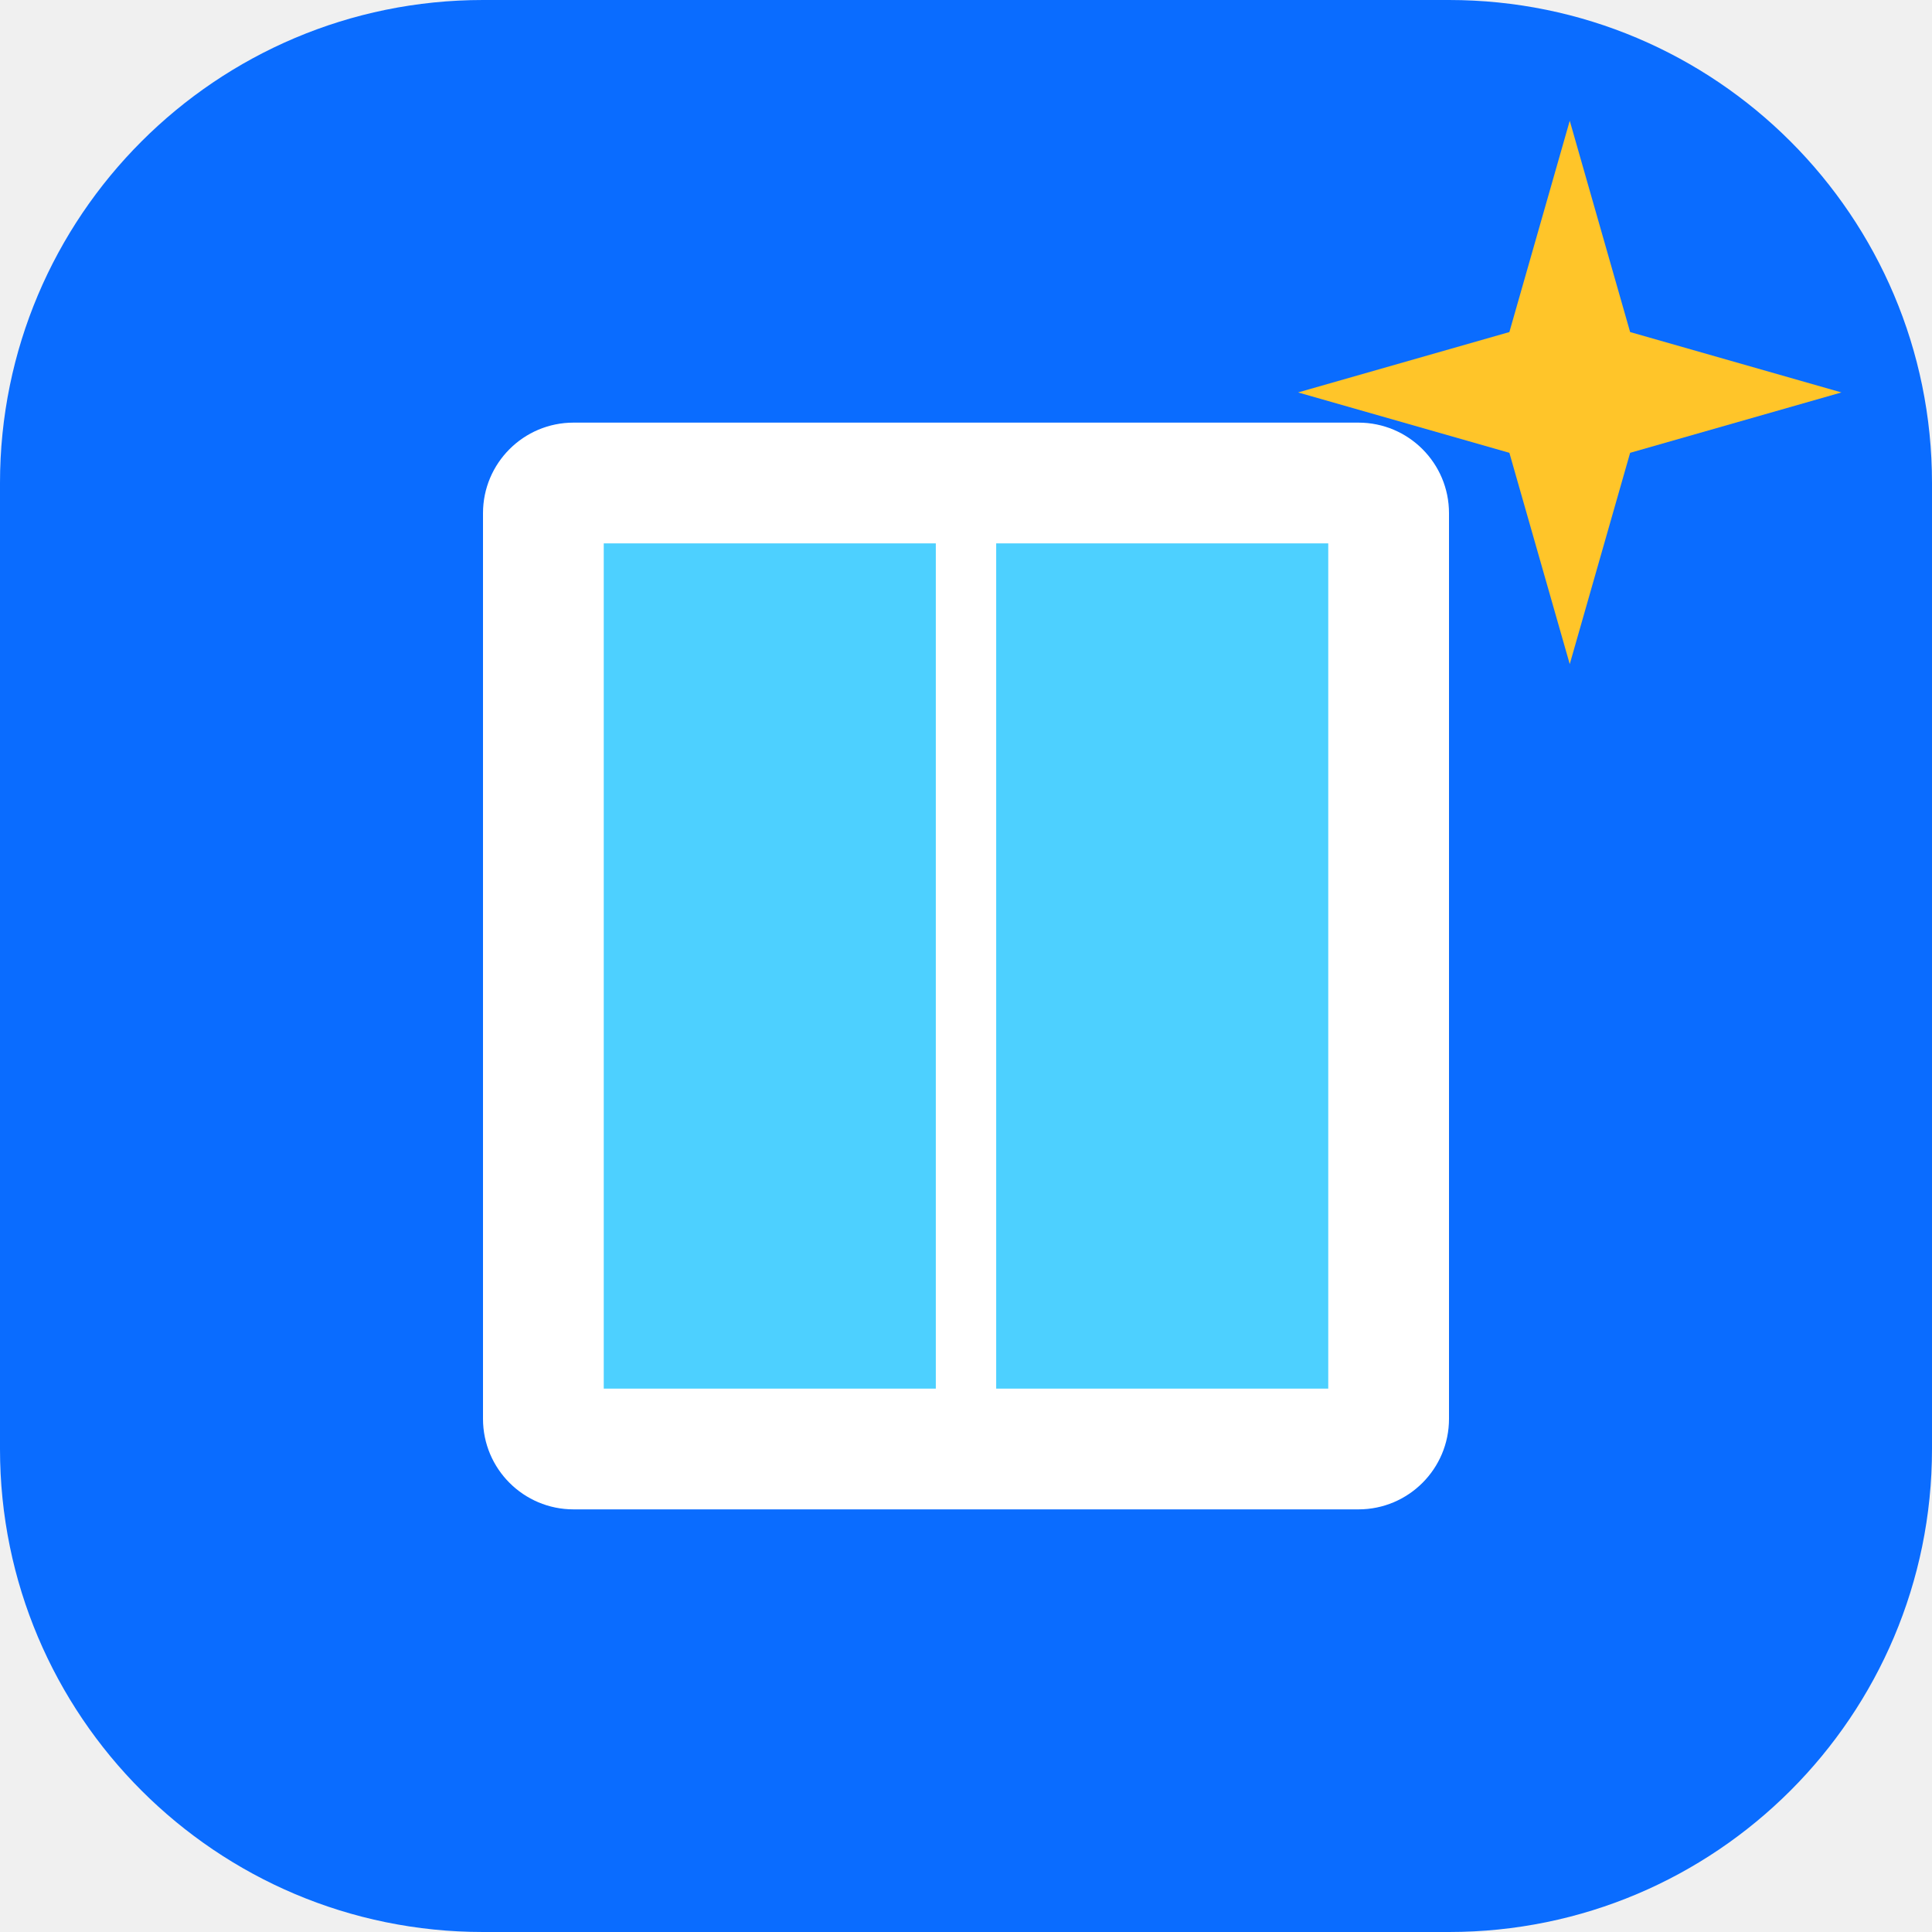
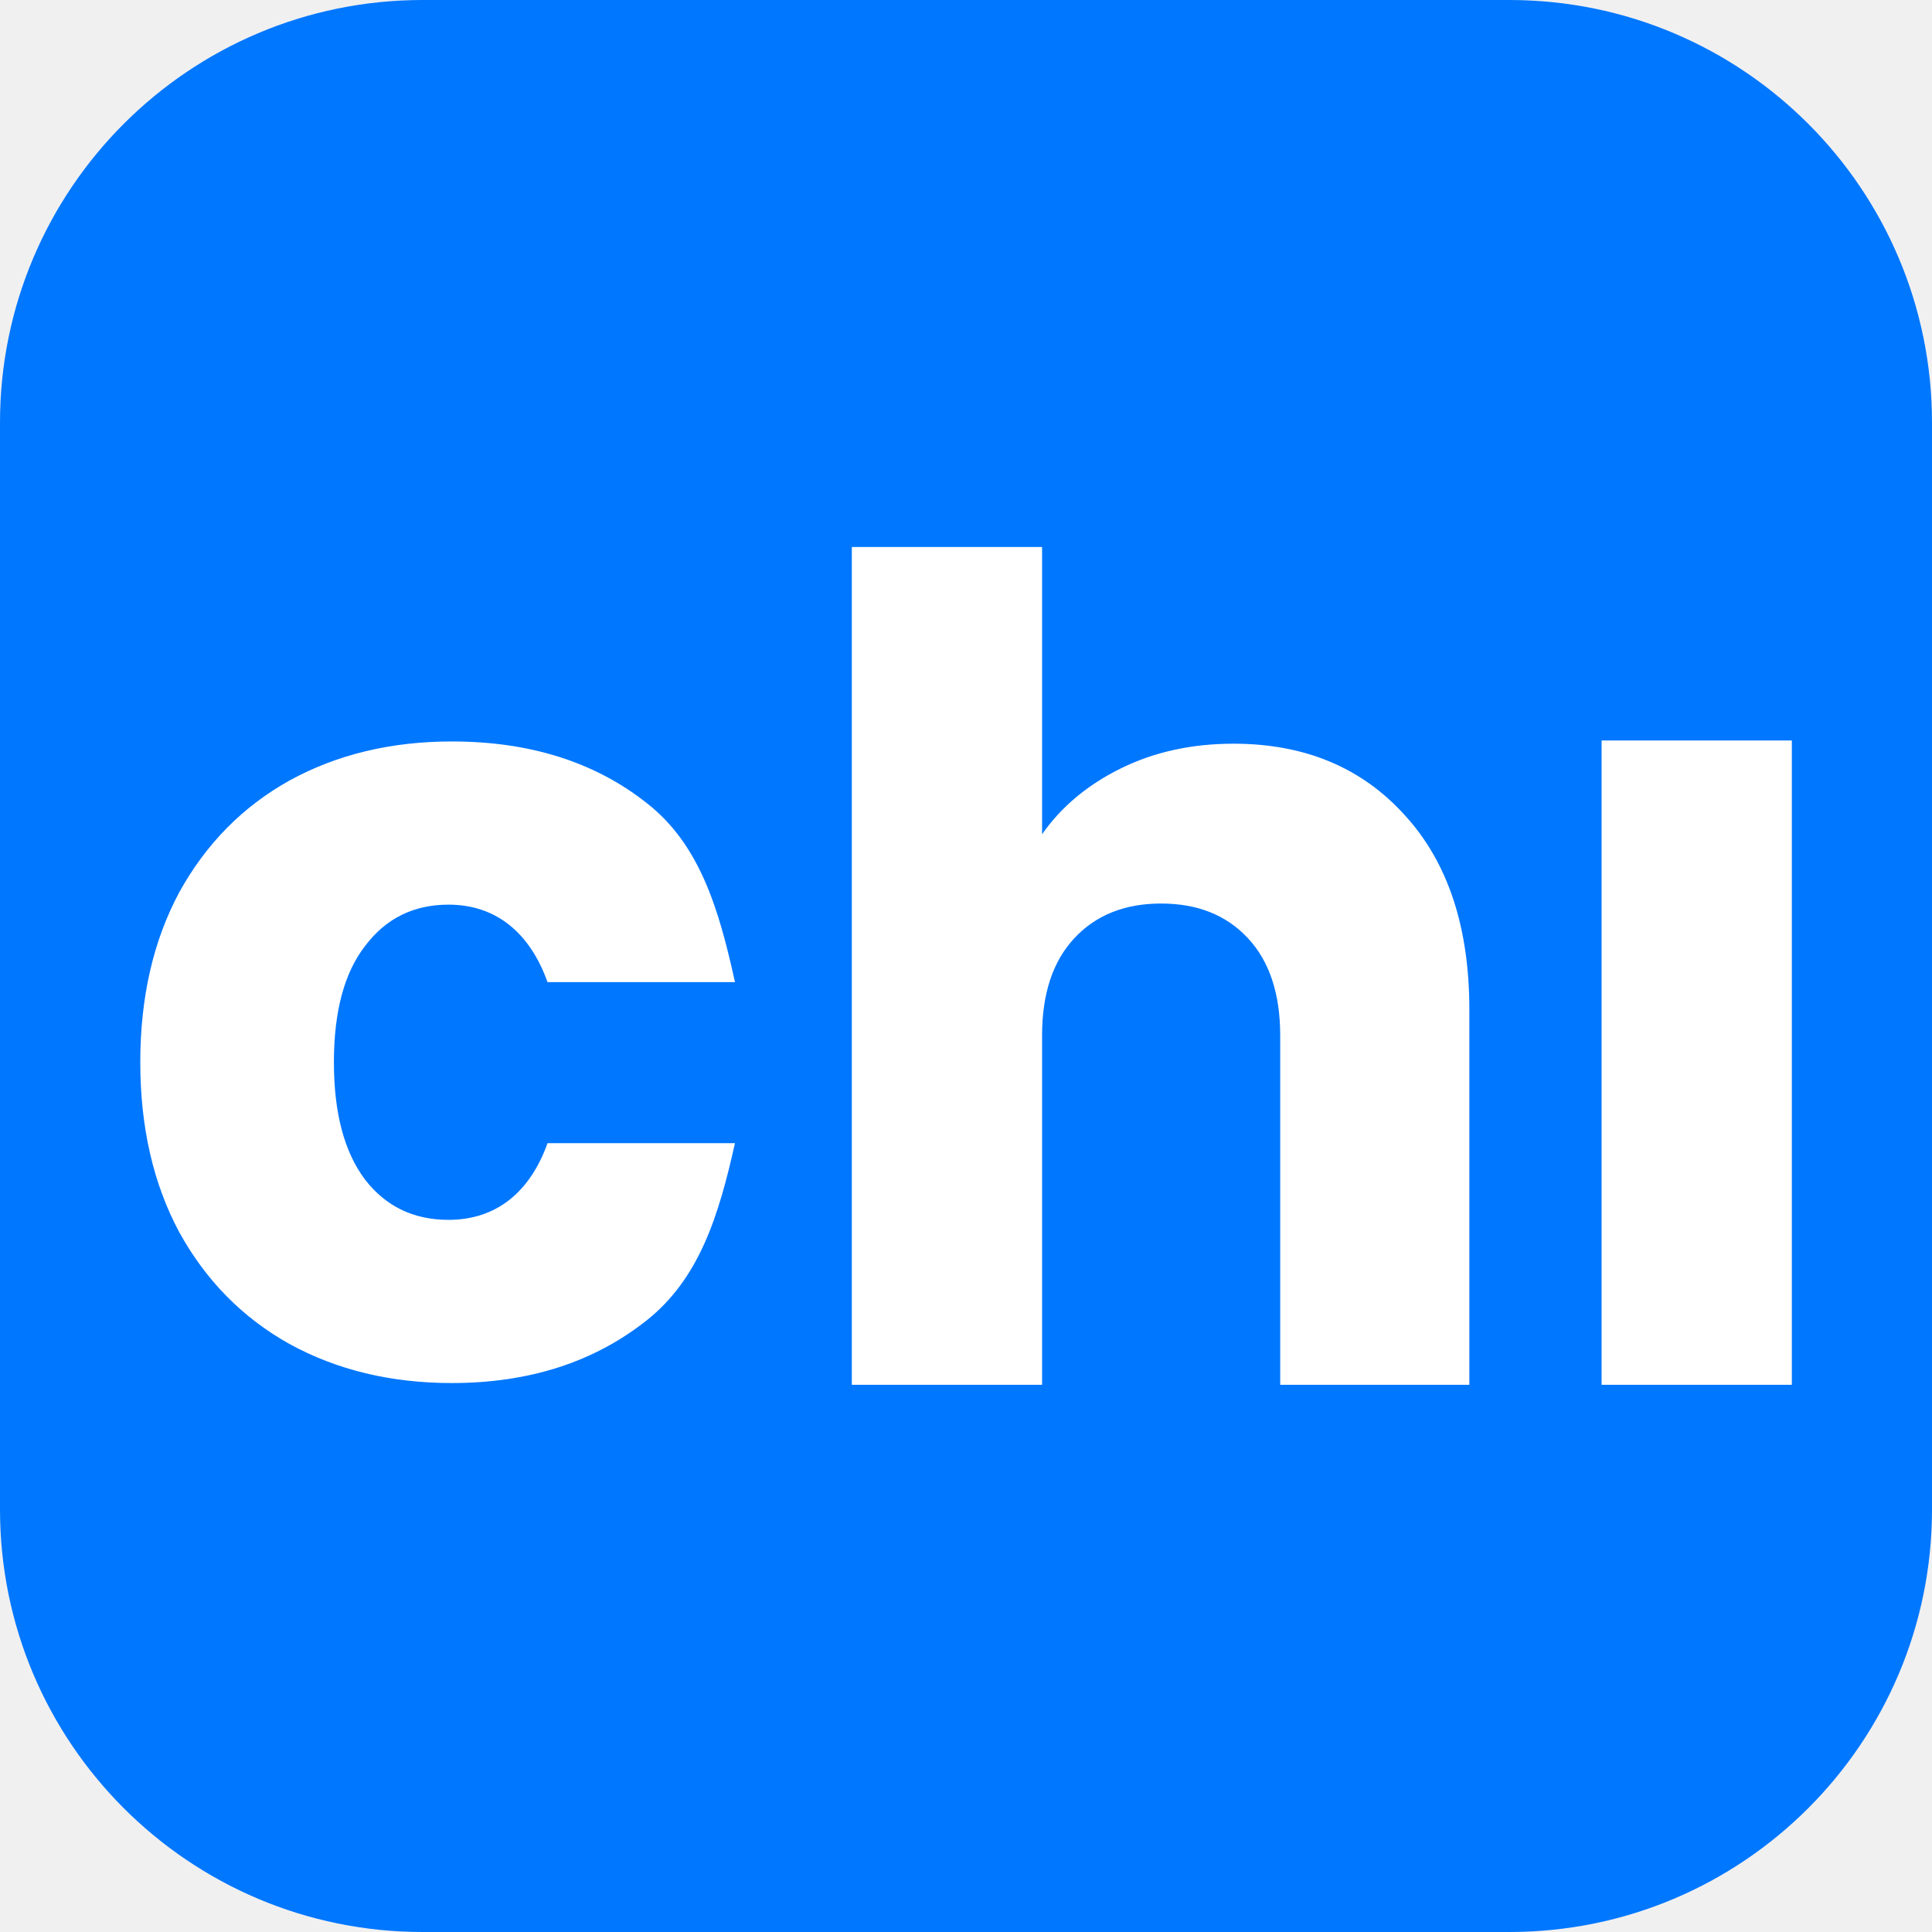
- <svg xmlns="http://www.w3.org/2000/svg" viewBox="0 0 64 64">
-   <rect width="64" height="64" rx="16" fill="#0A6CFF" />
-   <rect x="16" y="14" width="32" height="36" rx="3" fill="#fff" />
-   <rect x="20" y="18" width="11" height="28" fill="#4DD0FF" />
-   <rect x="33" y="18" width="11" height="28" fill="#4DD0FF" />
-   <path d="M52 4l2 7 7 2-7 2-2 7-2-7-7-2 7-2z" fill="#FFC529" />
+ <svg xmlns="http://www.w3.org/2000/svg" width="512" height="512" viewBox="0 0 512 512">
+   <rect width="512" height="512" rx="112" fill="#0077FF" />
+   <path transform="translate(256 256) scale(0.68) translate(-1384.3 -339)" d="M1062.5 376.511C1062.5 351.246 1067.56 329.175 1077.68 310.299C1088.09 291.422 1102.4 276.902 1120.61 266.738C1139.11 256.574 1160.22 251.492 1183.92 251.492C1214.28 251.492 1239.57 259.478 1259.81 275.45C1280.33 291.422 1287.9 316.234 1294.26 345.275H1221.21C1214.57 326.689 1201.7 315.09 1182.62 315.09C1169.03 315.09 1158.19 320.463 1150.1 331.208C1142 341.662 1137.96 356.763 1137.96 376.511C1137.96 396.258 1142 411.504 1150.1 422.249C1158.19 432.704 1169.03 437.931 1182.62 437.931C1201.7 437.931 1214.57 426.638 1221.21 408.052H1294.26C1287.9 436.512 1280.33 460.873 1259.81 477.136C1239.28 493.398 1213.99 501.53 1183.92 501.53C1160.22 501.53 1139.11 496.448 1120.61 486.283C1102.4 476.119 1088.09 461.599 1077.68 442.723C1067.56 423.847 1062.5 401.776 1062.5 376.511ZM1488.54 252.363C1516.29 252.363 1538.55 261.656 1555.32 280.242C1572.08 298.537 1580.47 323.802 1580.47 356.037V502.219H1506.75V366.056C1506.75 349.794 1502.56 337.161 1494.17 328.158C1485.79 319.156 1474.52 314.655 1460.35 314.655C1446.19 314.655 1434.91 319.156 1426.53 328.158C1418.14 337.161 1413.95 349.794 1413.95 366.056V502.219H1339.8V175.696H1413.95V287.647C1421.47 276.902 1431.73 268.335 1444.74 261.946C1457.75 255.557 1472.35 252.363 1488.54 252.363ZM1706.15 251.108V502.219H1632V251.108H1706.15Z" fill="#fff" />
</svg>
